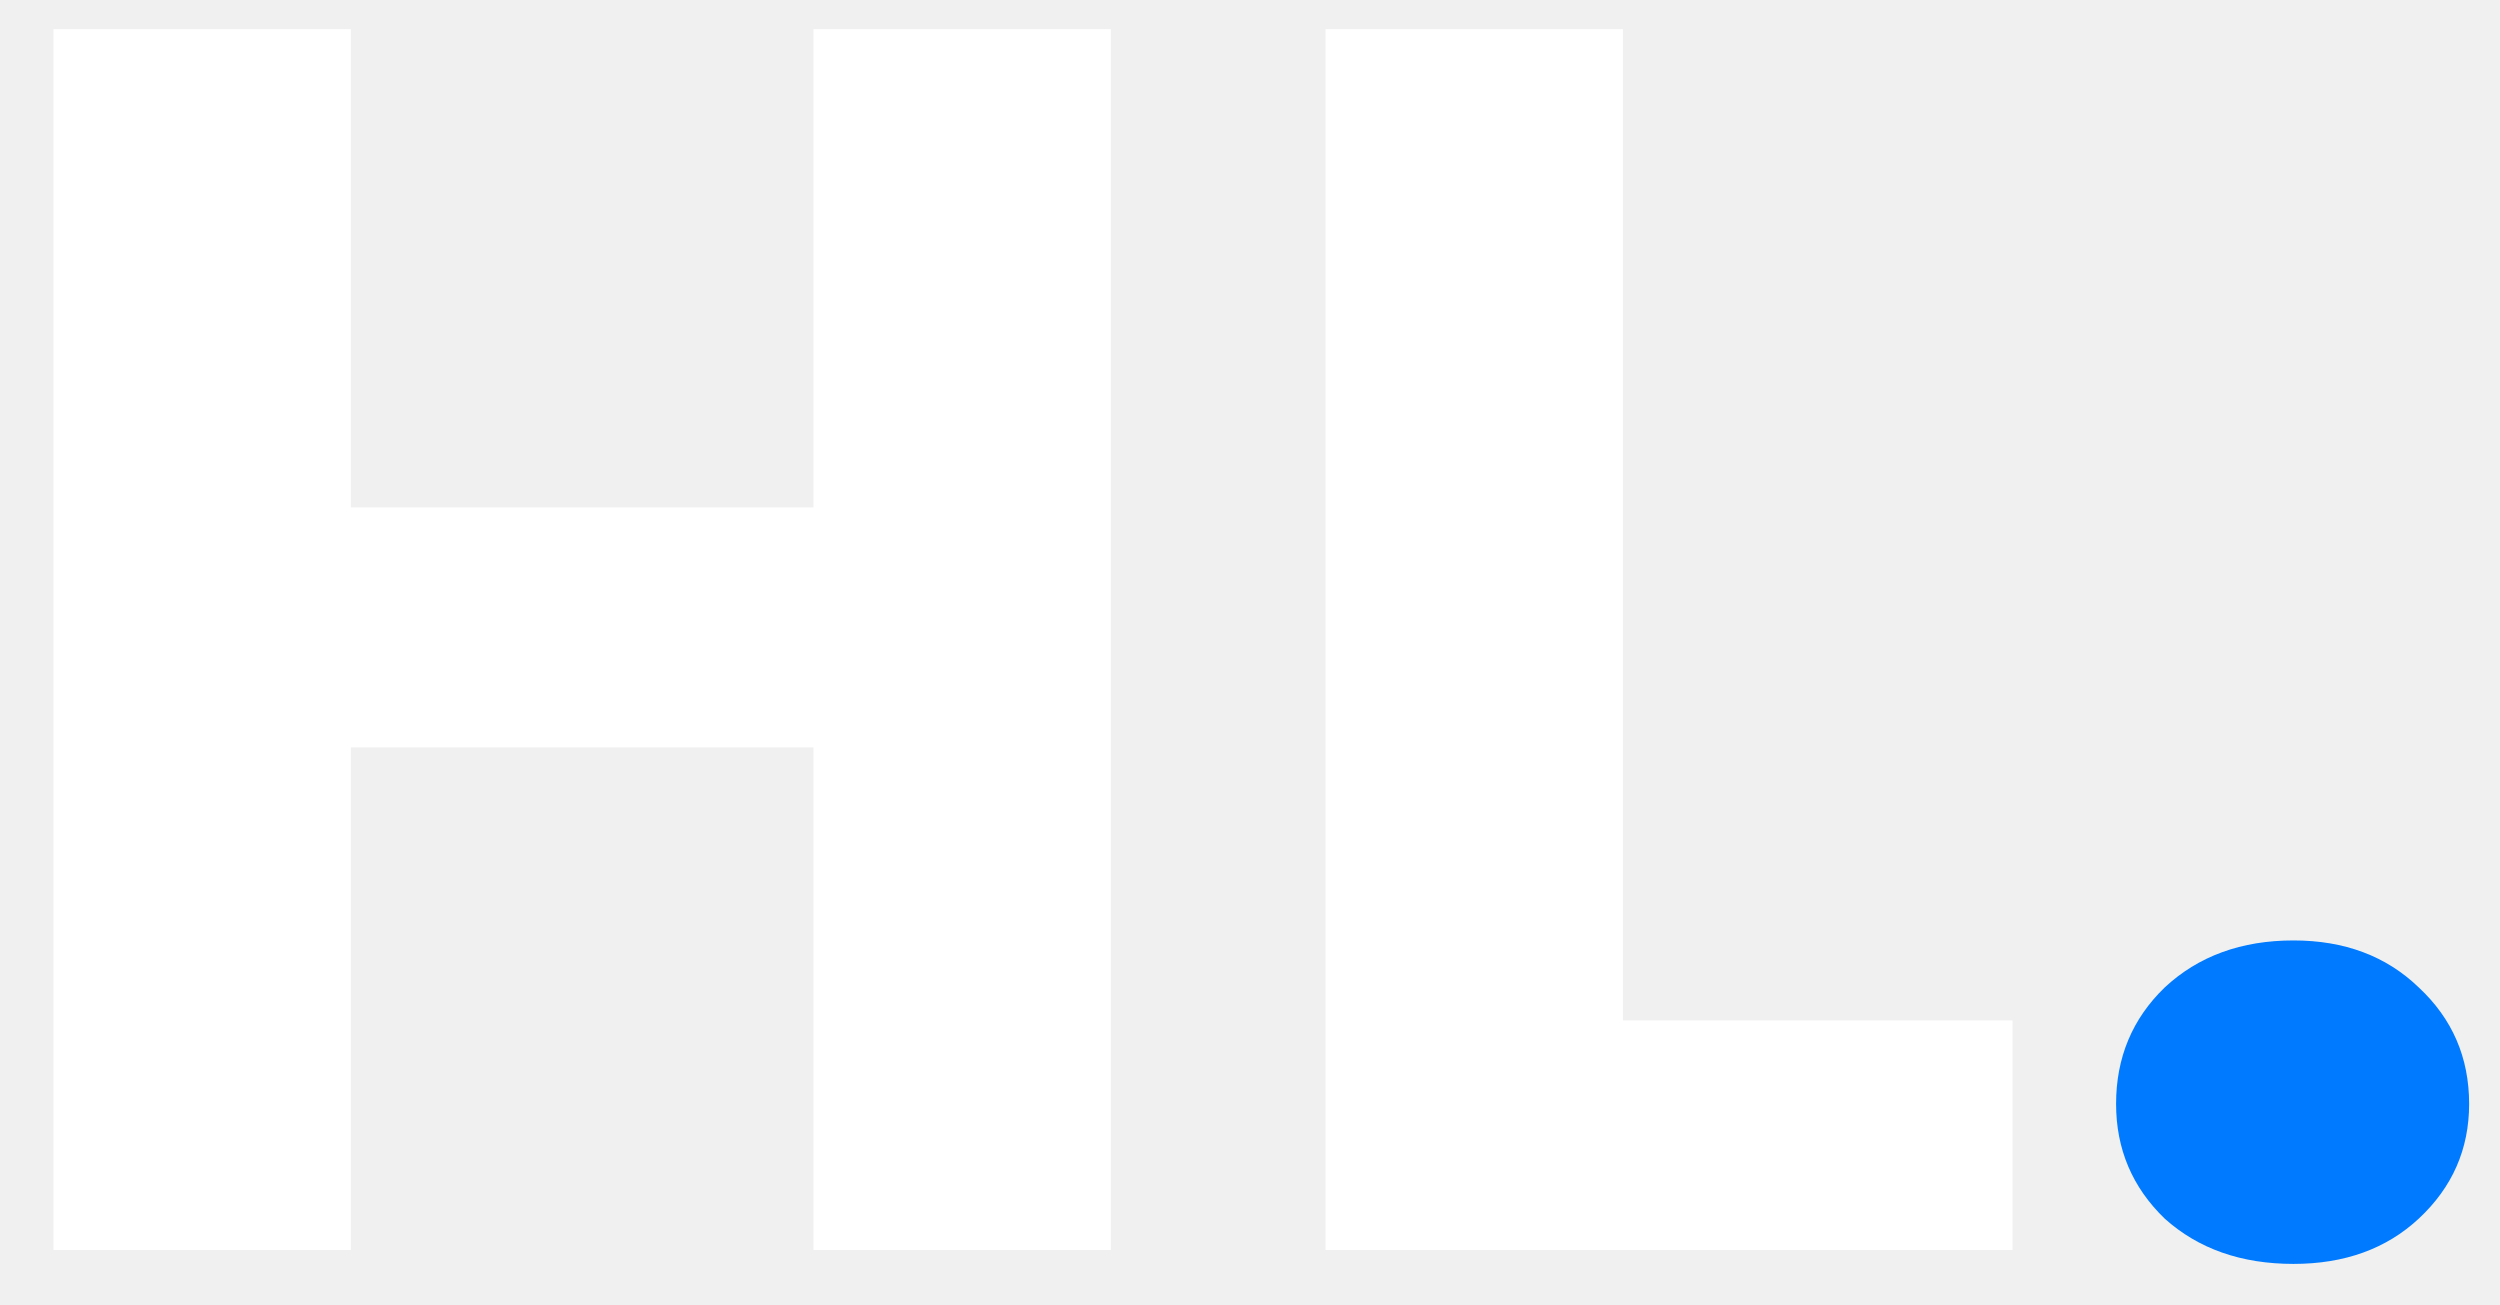
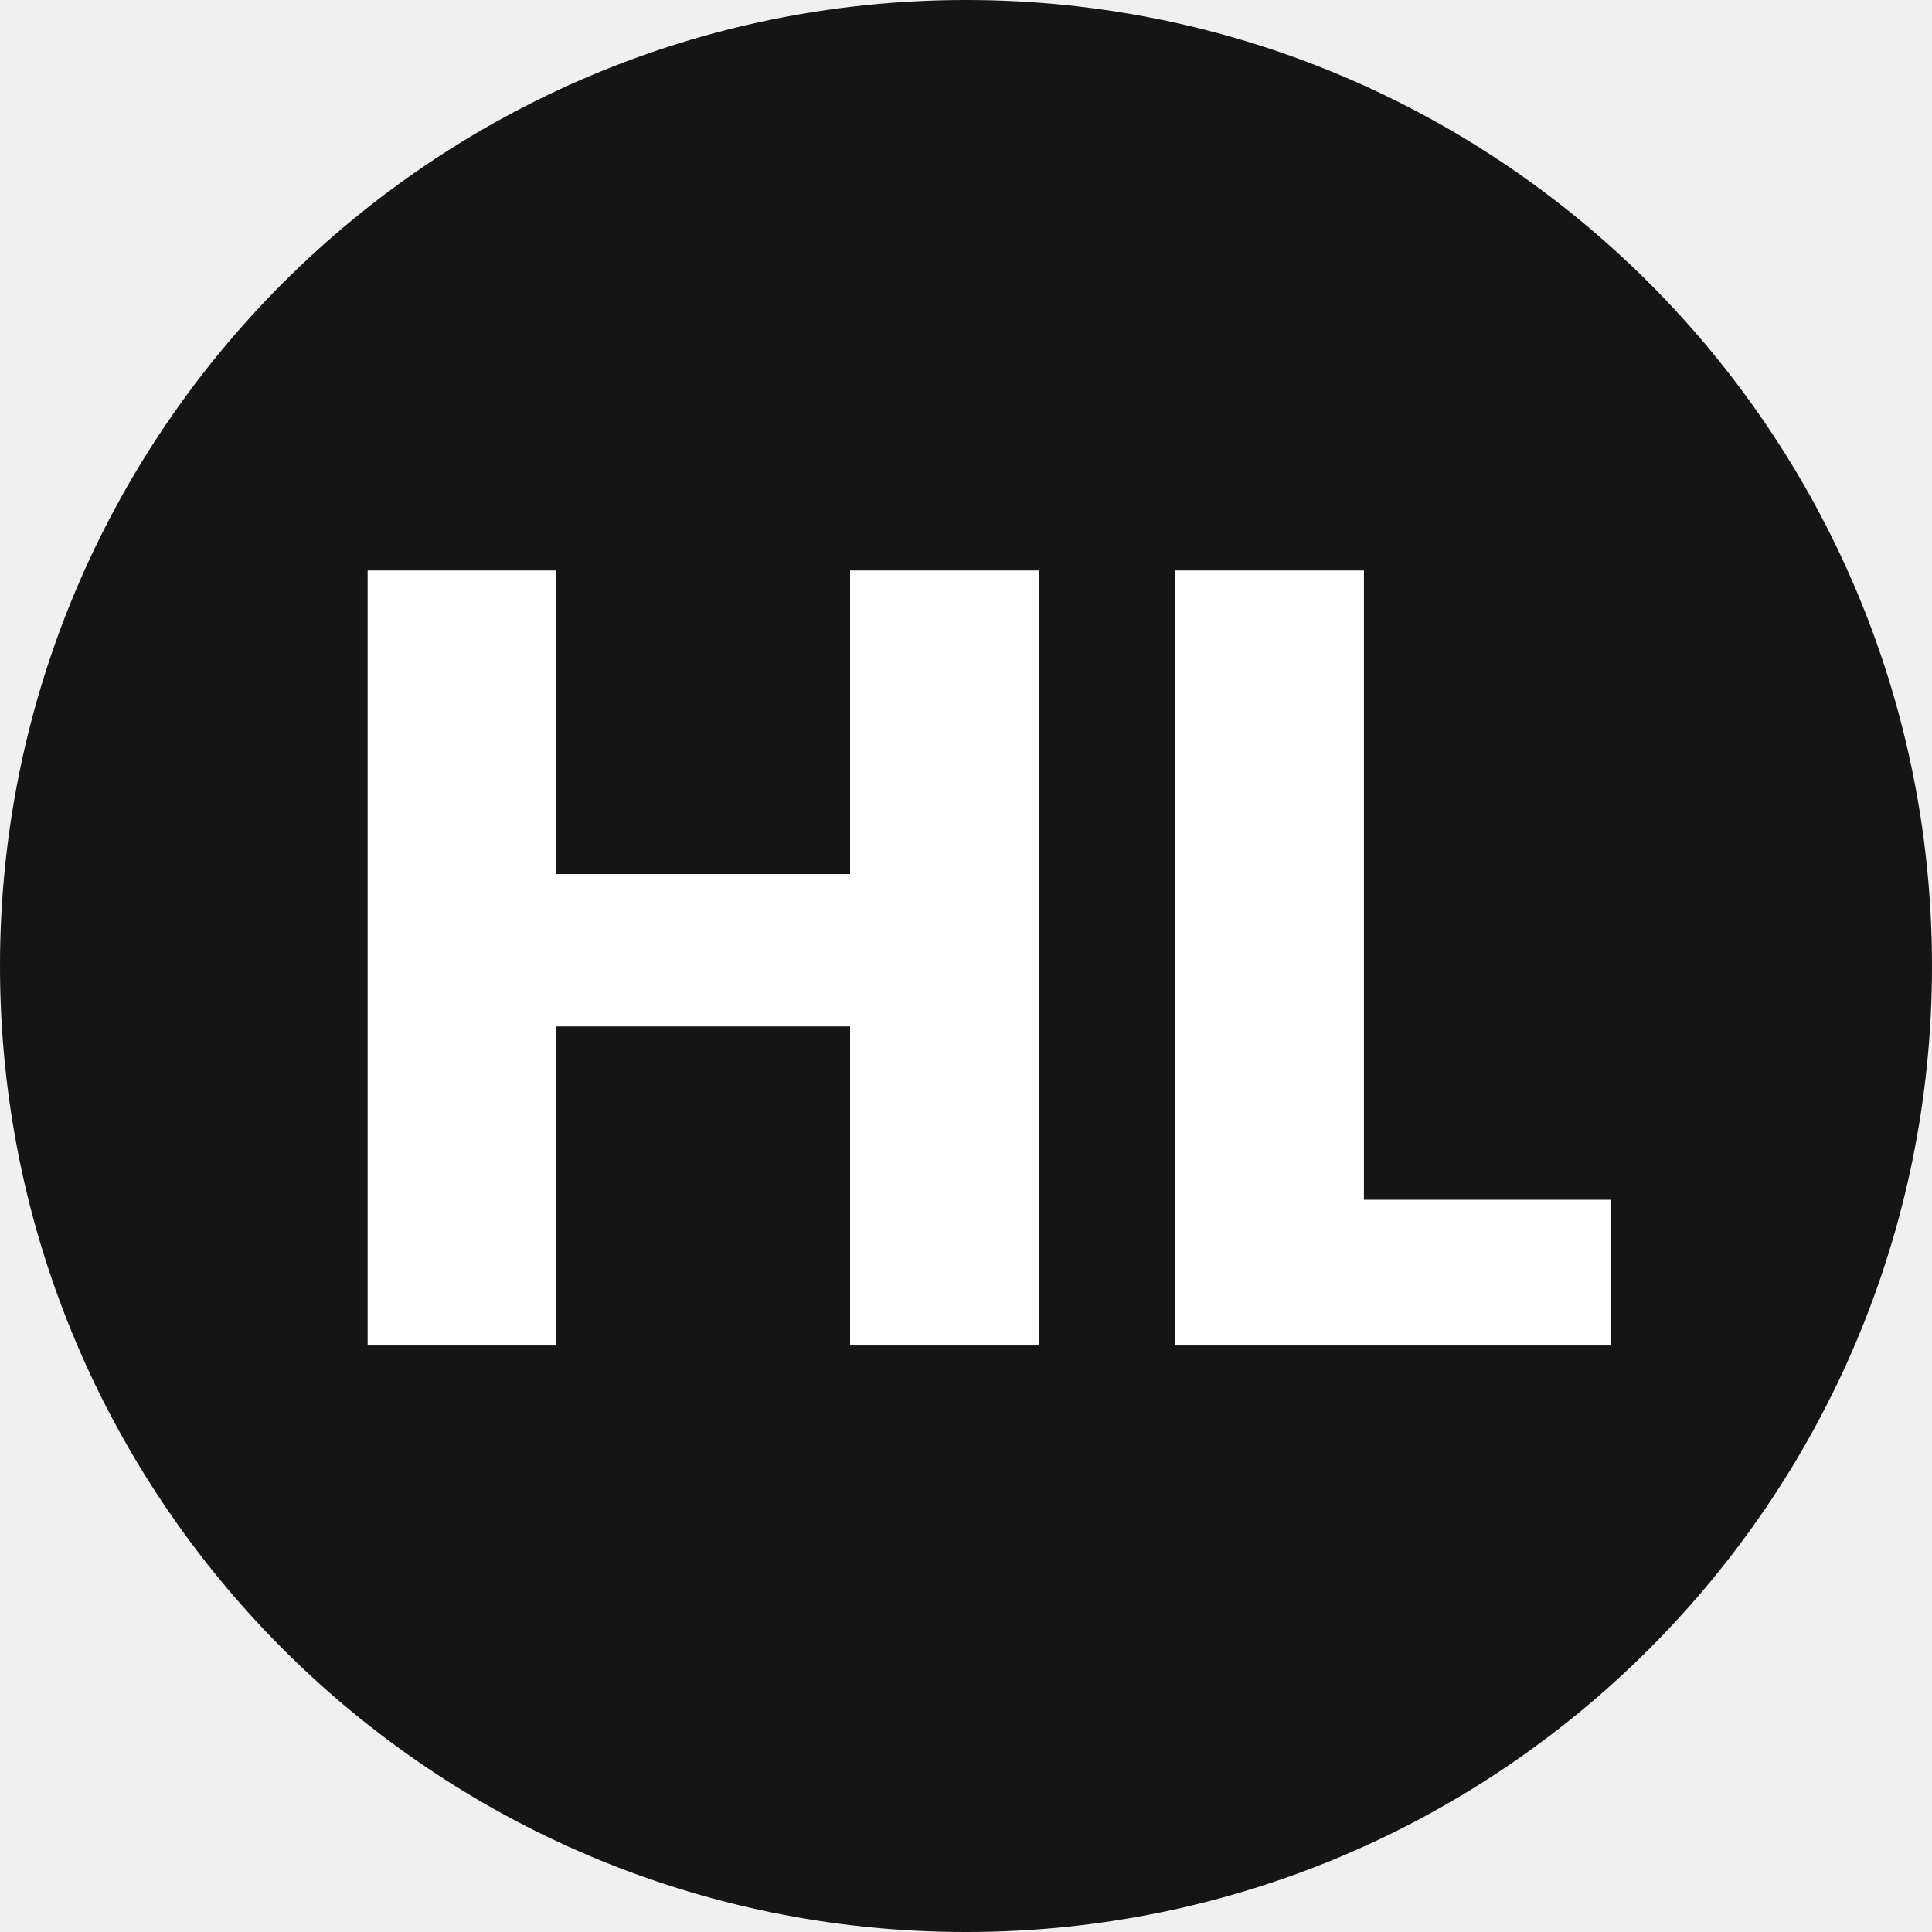
- <svg xmlns="http://www.w3.org/2000/svg" width="46" height="24" viewBox="0 0 46 24" fill="none">
-   <path d="M20.44 0.536V23H14.968V13.752H6.456V23H0.984V0.536H6.456V9.336H14.968V0.536H20.44ZM29.862 18.776H37.03V23H24.39V0.536H29.862V18.776Z" fill="white" />
-   <path d="M42.2 23.256C41.24 23.256 40.451 22.979 39.832 22.424C39.235 21.848 38.936 21.144 38.936 20.312C38.936 19.459 39.235 18.744 39.832 18.168C40.451 17.592 41.24 17.304 42.2 17.304C43.139 17.304 43.907 17.592 44.504 18.168C45.123 18.744 45.432 19.459 45.432 20.312C45.432 21.144 45.123 21.848 44.504 22.424C43.907 22.979 43.139 23.256 42.2 23.256Z" fill="#007BFF" />
+ <svg xmlns="http://www.w3.org/2000/svg" width="56" height="56" viewBox="0 0 56 56" fill="none">
+   <rect width="56" height="56" rx="28" fill="#151515" />
+   <path d="M30.112 16.536V39H24.64V29.752H16.128V39H10.656V16.536H16.128V25.336H24.64V16.536H30.112ZM39.534 34.776H46.702V39H34.062V16.536H39.534V34.776Z" fill="white" />
</svg>
